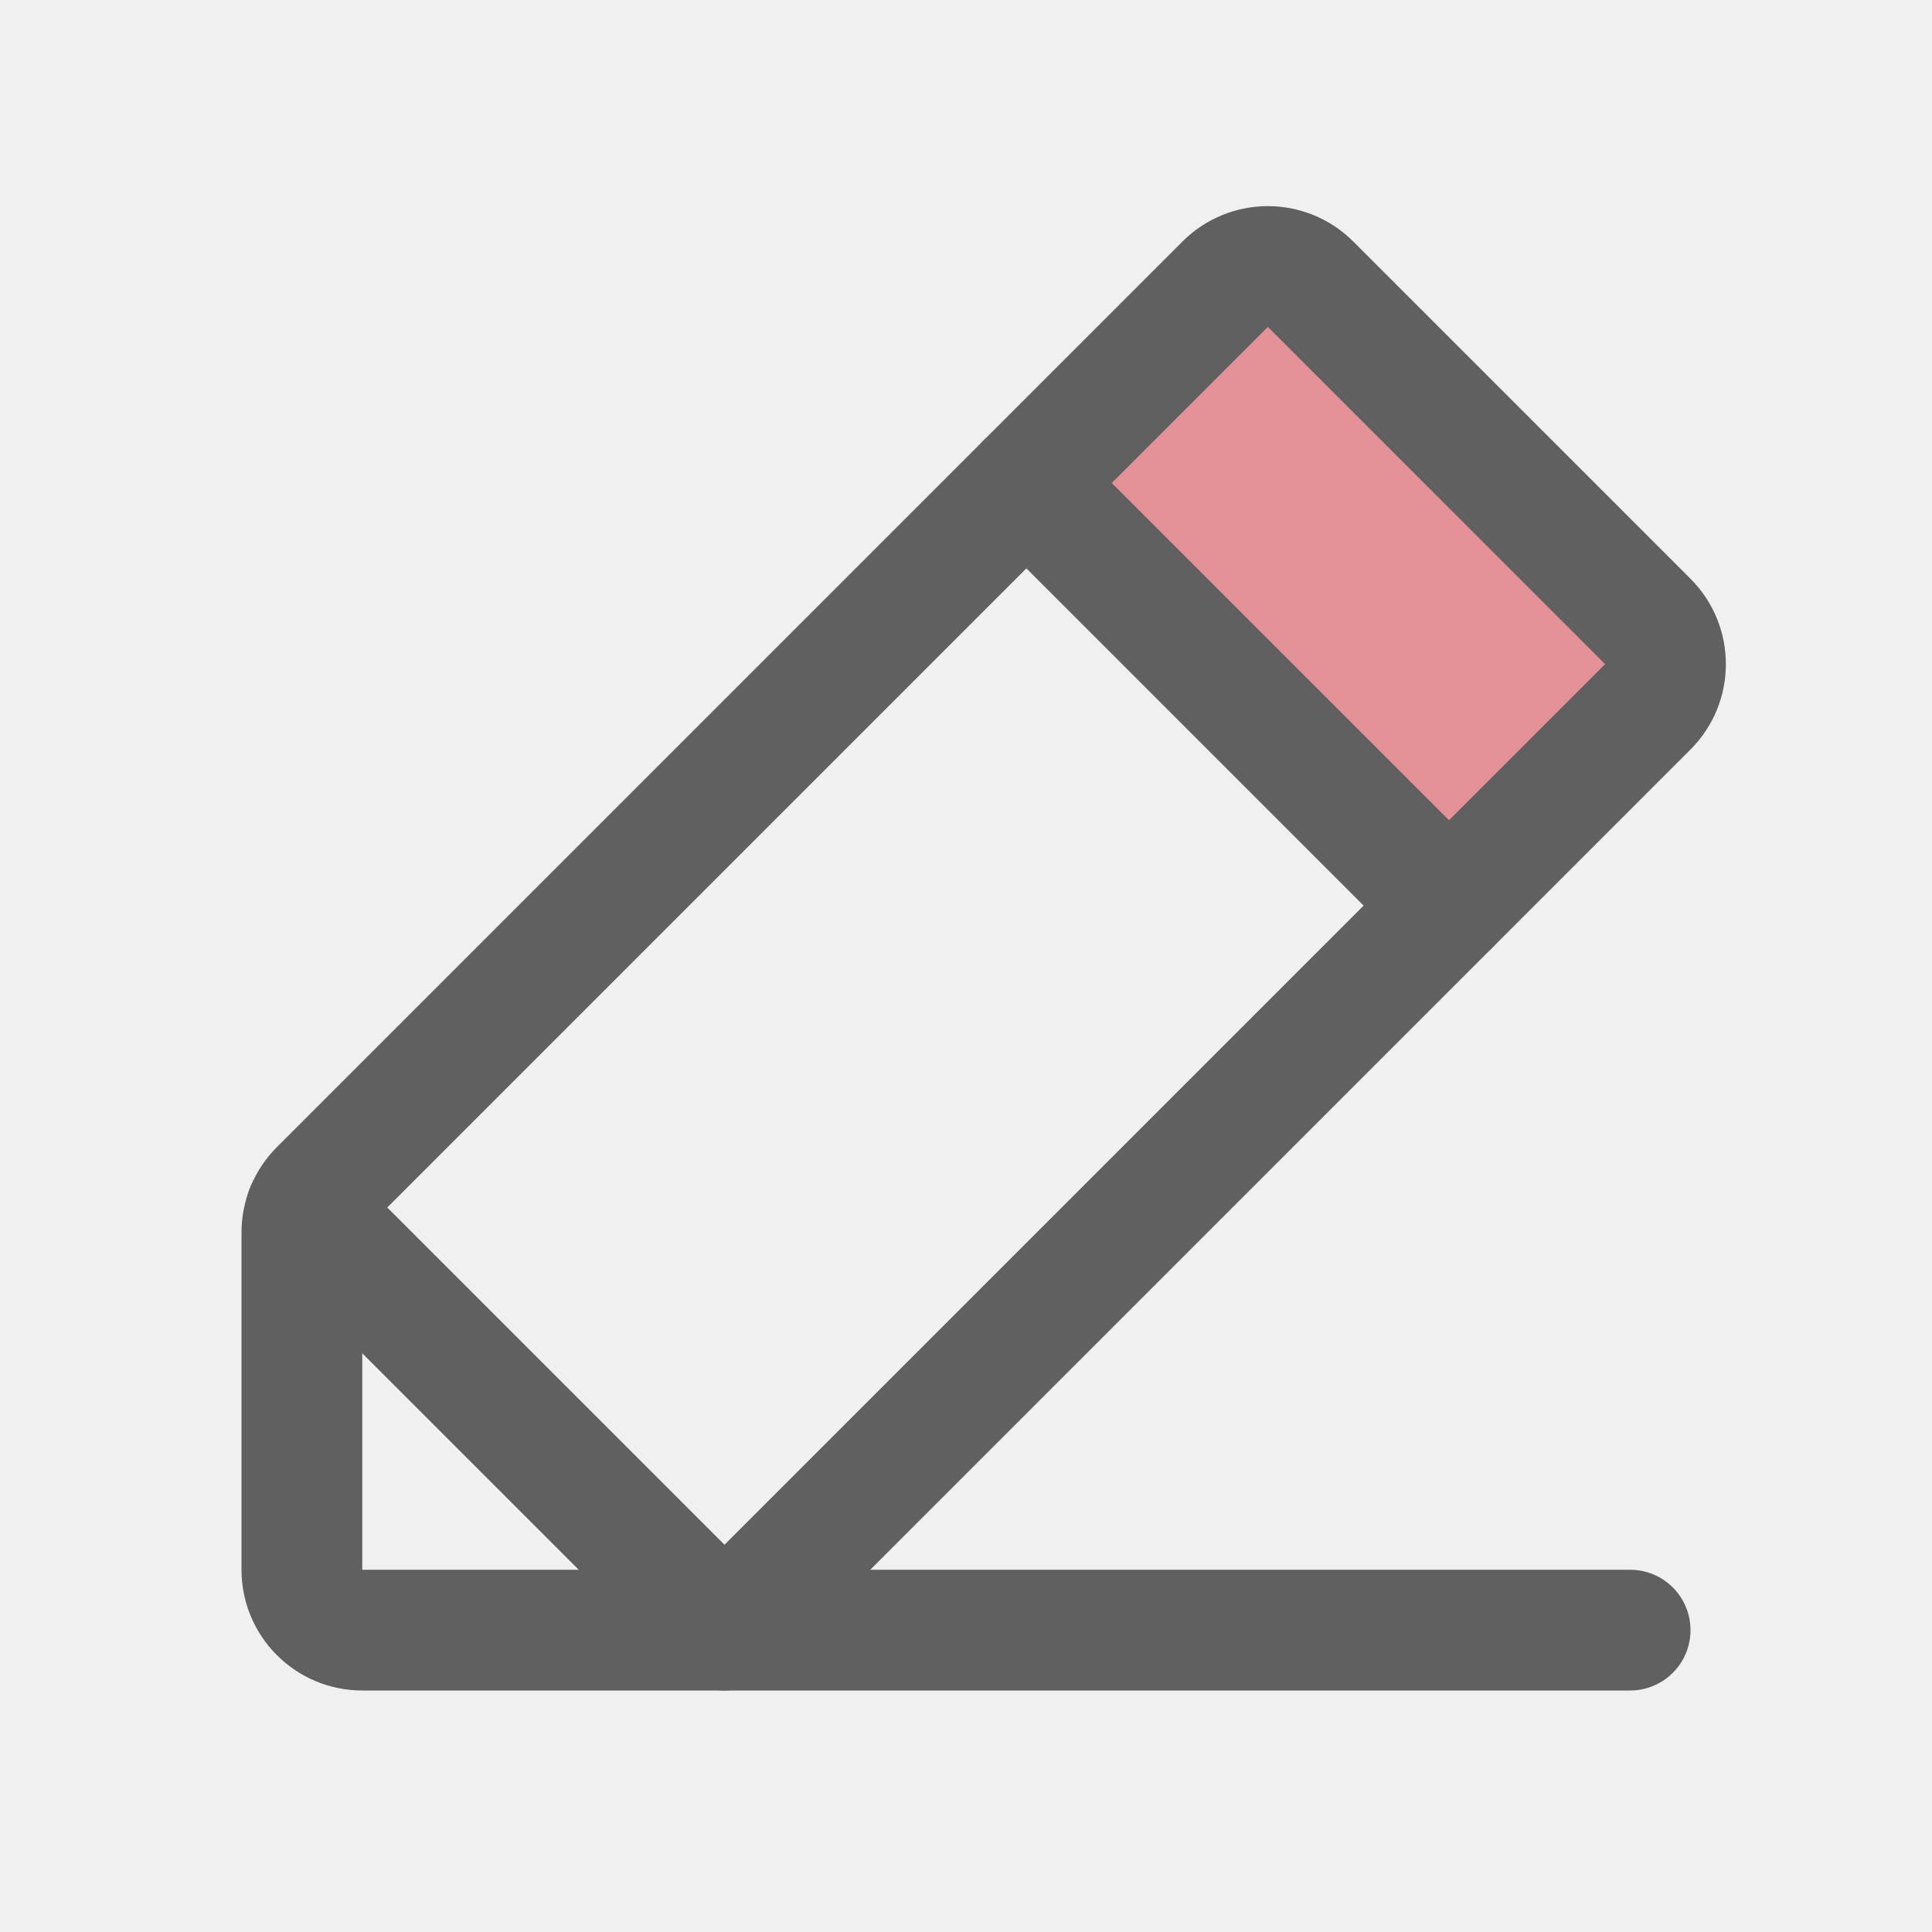
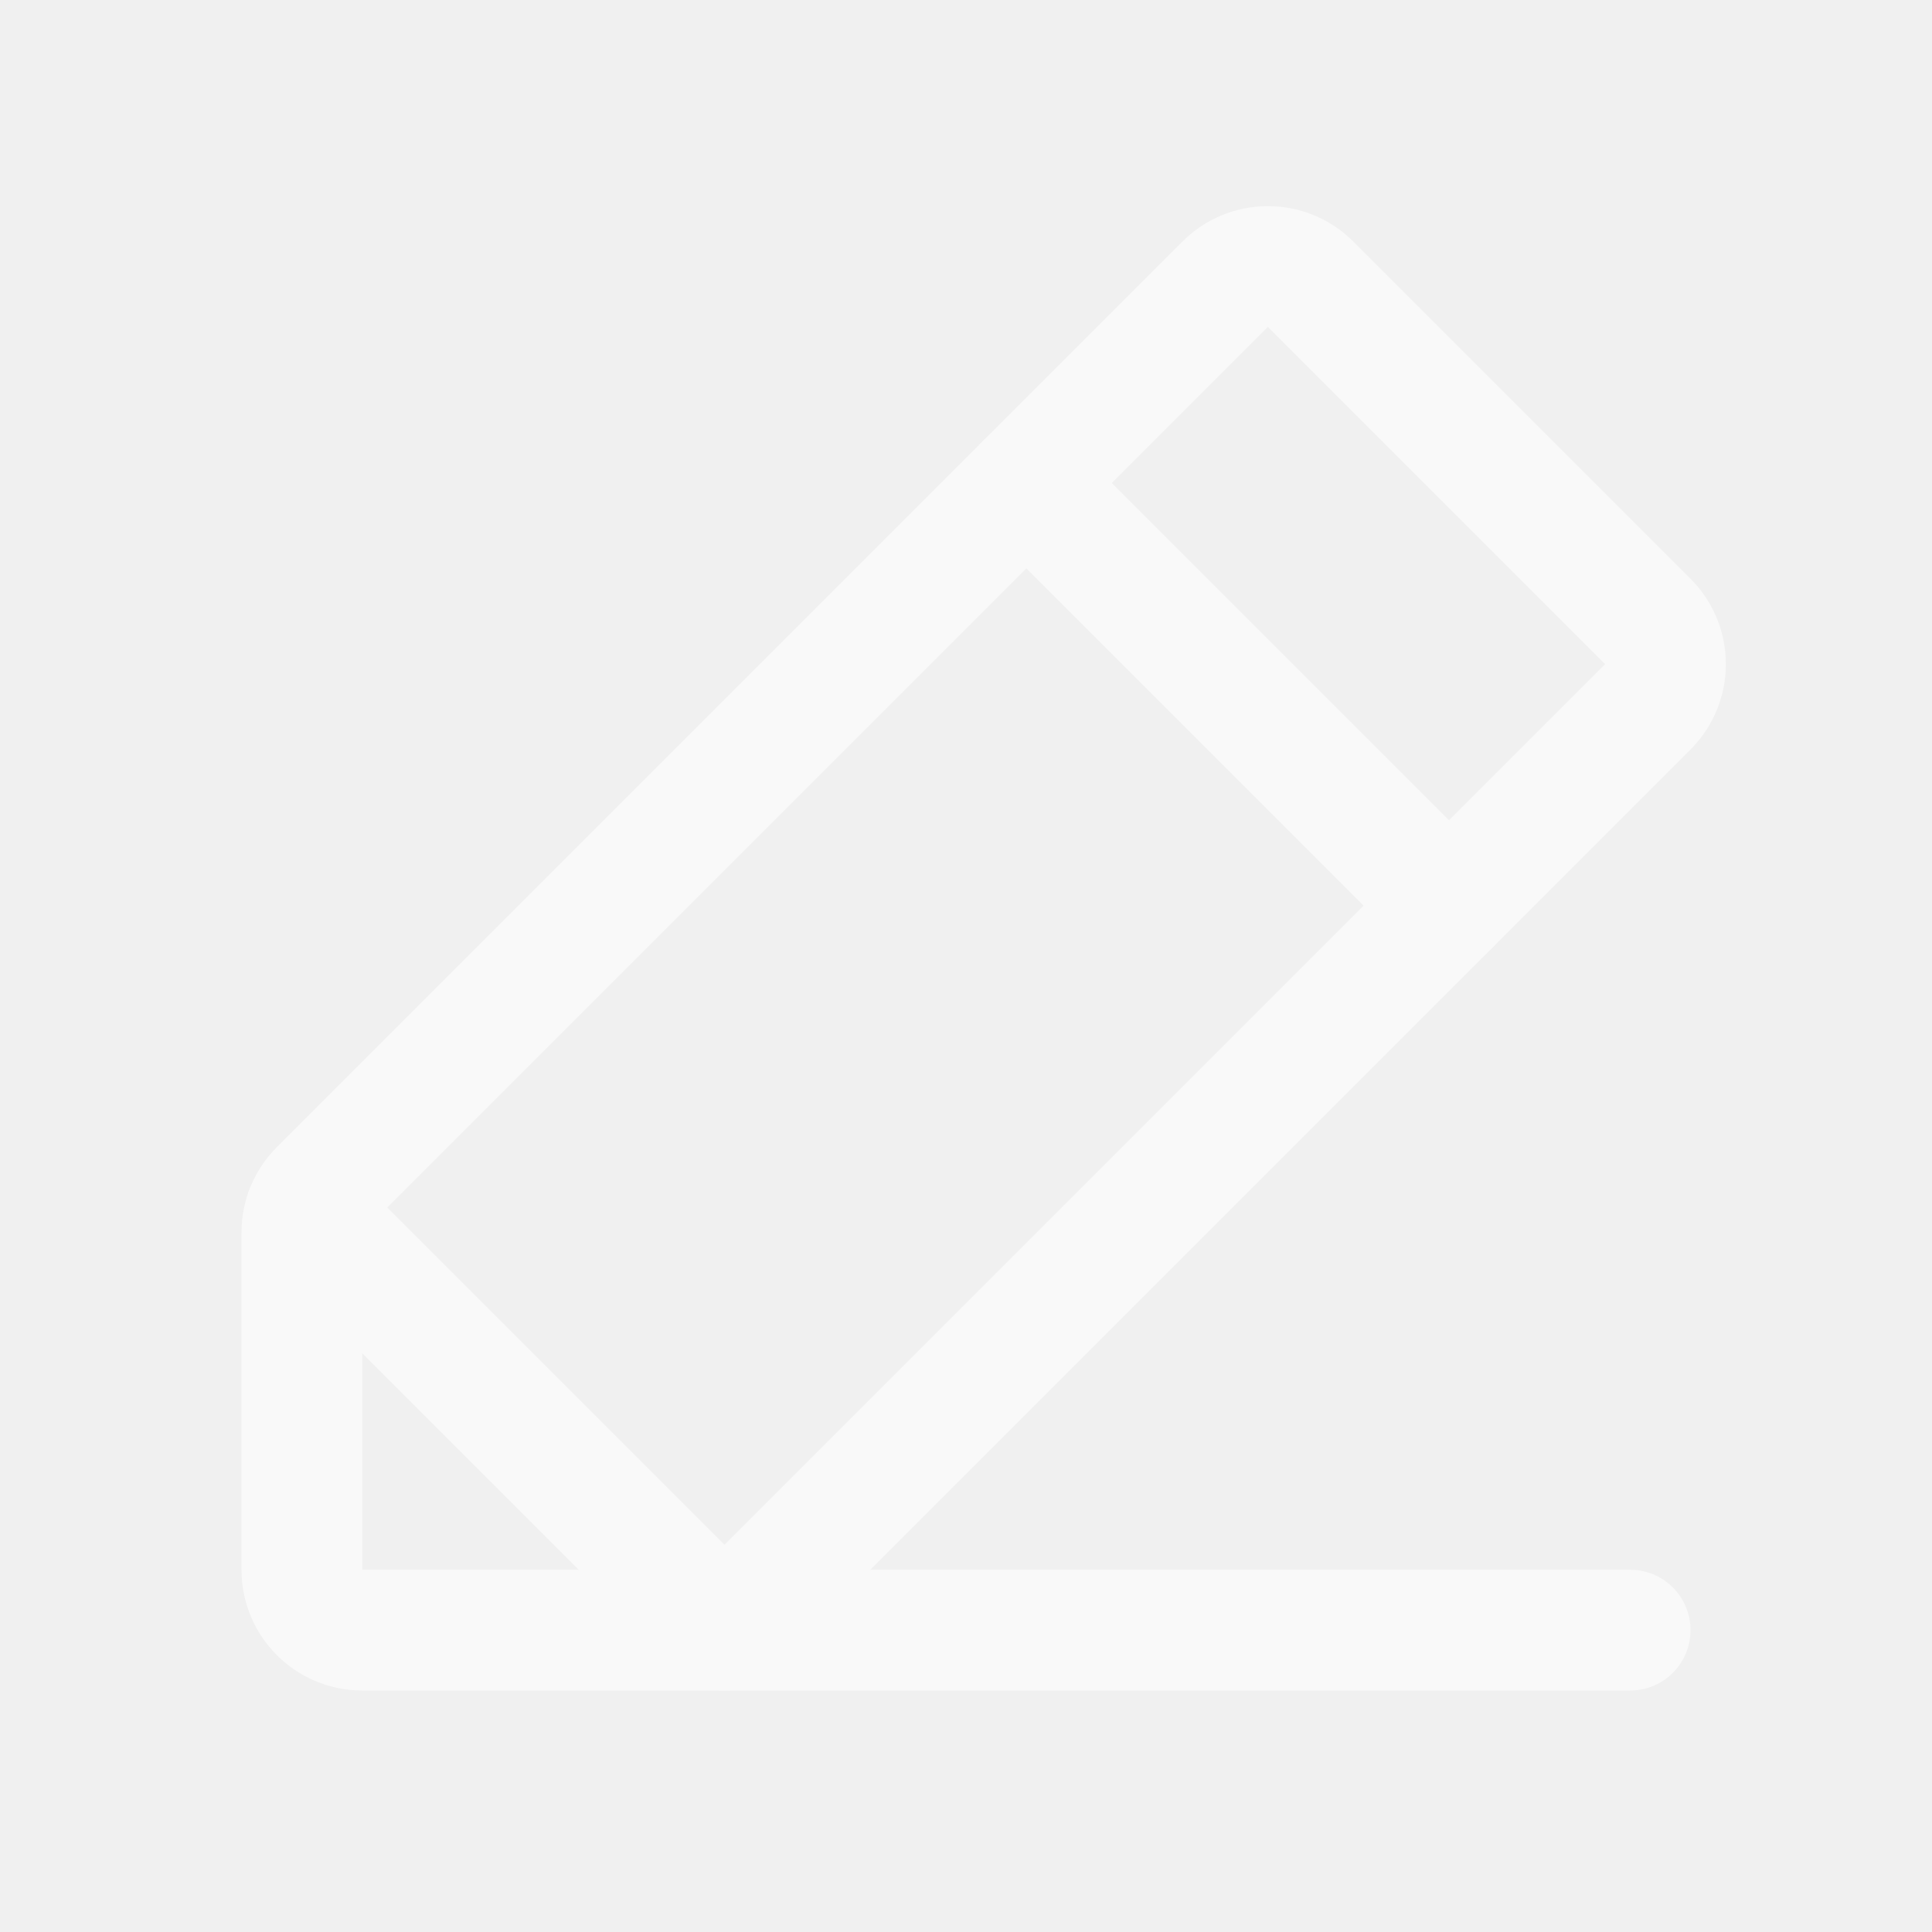
- <svg xmlns="http://www.w3.org/2000/svg" width="192" height="192" fill="#da525c" viewBox="0 0 256 256" opacity="0.6">
+ <svg xmlns="http://www.w3.org/2000/svg" width="192" height="192" viewBox="0 0 256 256" opacity="0.6">
  <rect width="256" height="256" fill="none" />
-   <path d="M192,120,136,64l26.343-26.343a8,8,0,0,1,11.314,0l44.686,44.686a8,8,0,0,1,0,11.314Z" opacity="1.0" />
-   <path d="M96,216H48a8,8,0,0,1-8-8V163.314a8,8,0,0,1,2.343-5.657l120-120a8,8,0,0,1,11.314,0l44.686,44.686a8,8,0,0,1,0,11.314Z" fill="none" stroke="#000000" stroke-linecap="round" stroke-linejoin="round" stroke-width="16" />
-   <line x1="136" y1="64" x2="192" y2="120" fill="none" stroke="#000000" stroke-linecap="round" stroke-linejoin="round" stroke-width="16" />
-   <polyline points="216 216 96 216 40.509 160.509" fill="none" stroke="#000000" stroke-linecap="round" stroke-linejoin="round" stroke-width="16" />
+   <path d="M96,216H48a8,8,0,0,1-8-8V163.314a8,8,0,0,1,2.343-5.657l120-120a8,8,0,0,1,11.314,0l44.686,44.686a8,8,0,0,1,0,11.314Z" fill="none" stroke="#FFFFFF" stroke-linecap="round" stroke-linejoin="round" stroke-width="16" />
+   <line x1="136" y1="64" x2="192" y2="120" fill="none" stroke="#FFFFFF" stroke-linecap="round" stroke-linejoin="round" stroke-width="16" />
+   <polyline points="216 216 96 216 40.509 160.509" fill="none" stroke="#FFFFFF" stroke-linecap="round" stroke-linejoin="round" stroke-width="16" />
</svg>
